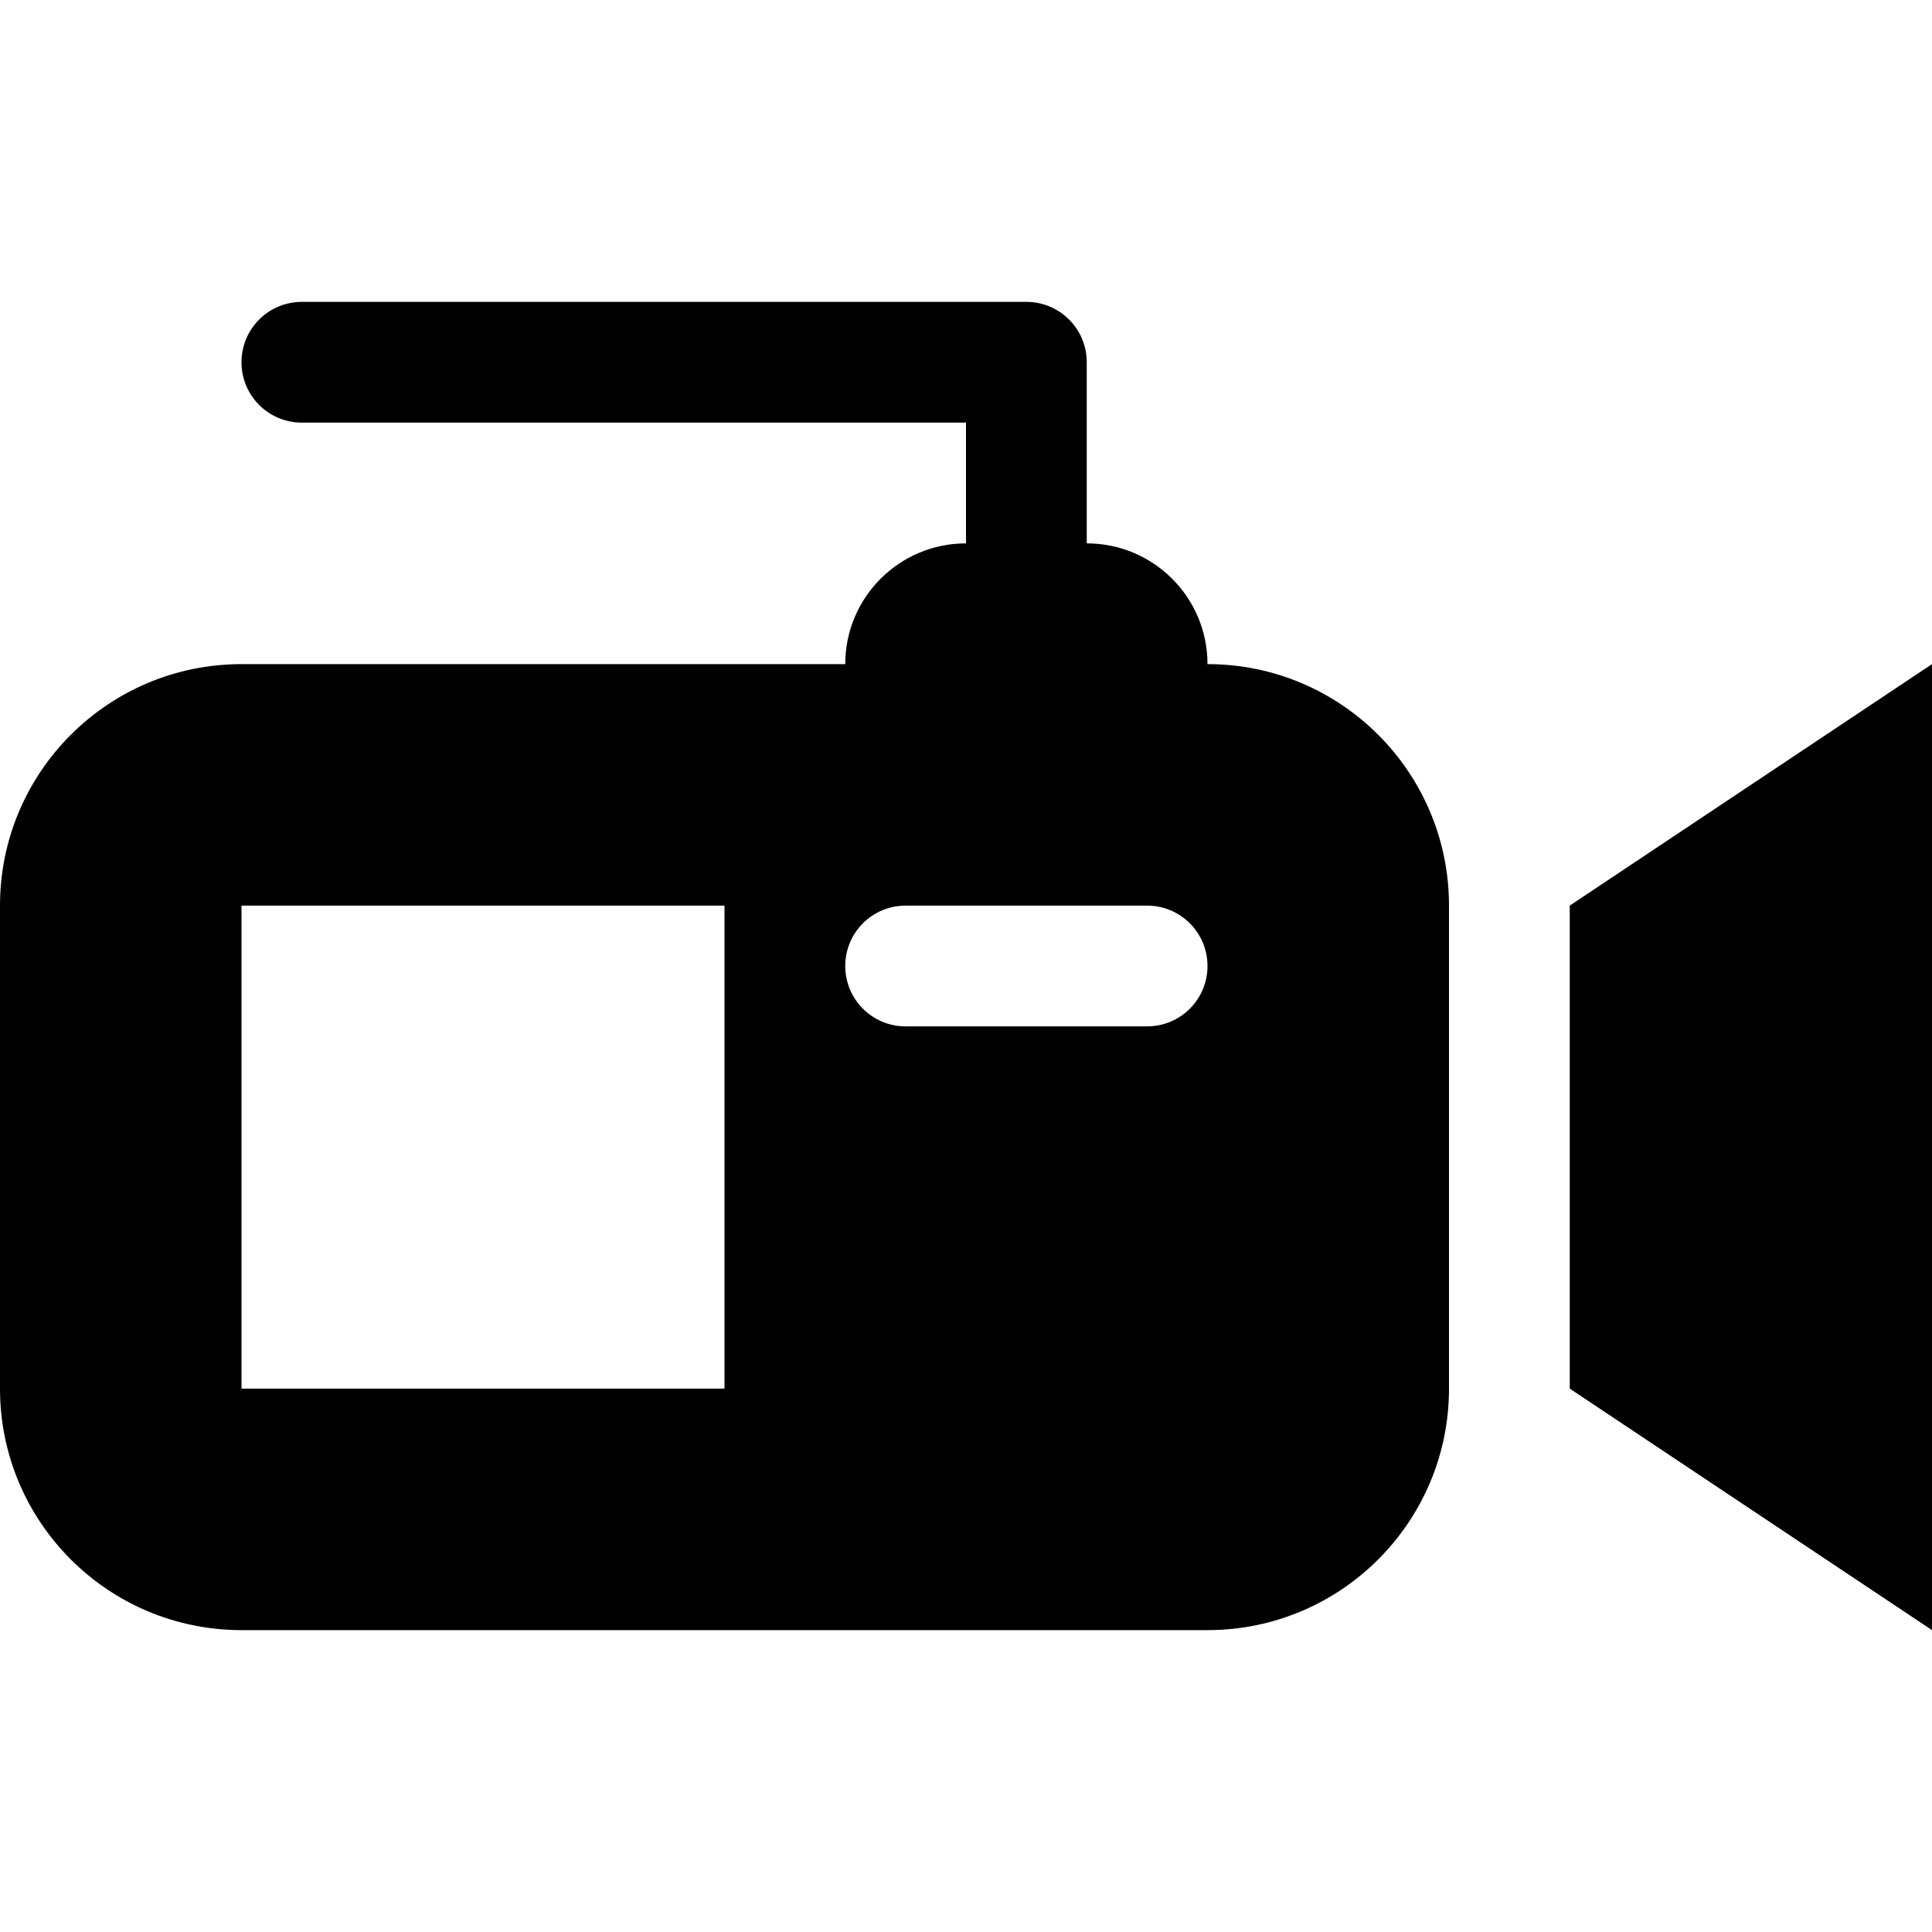
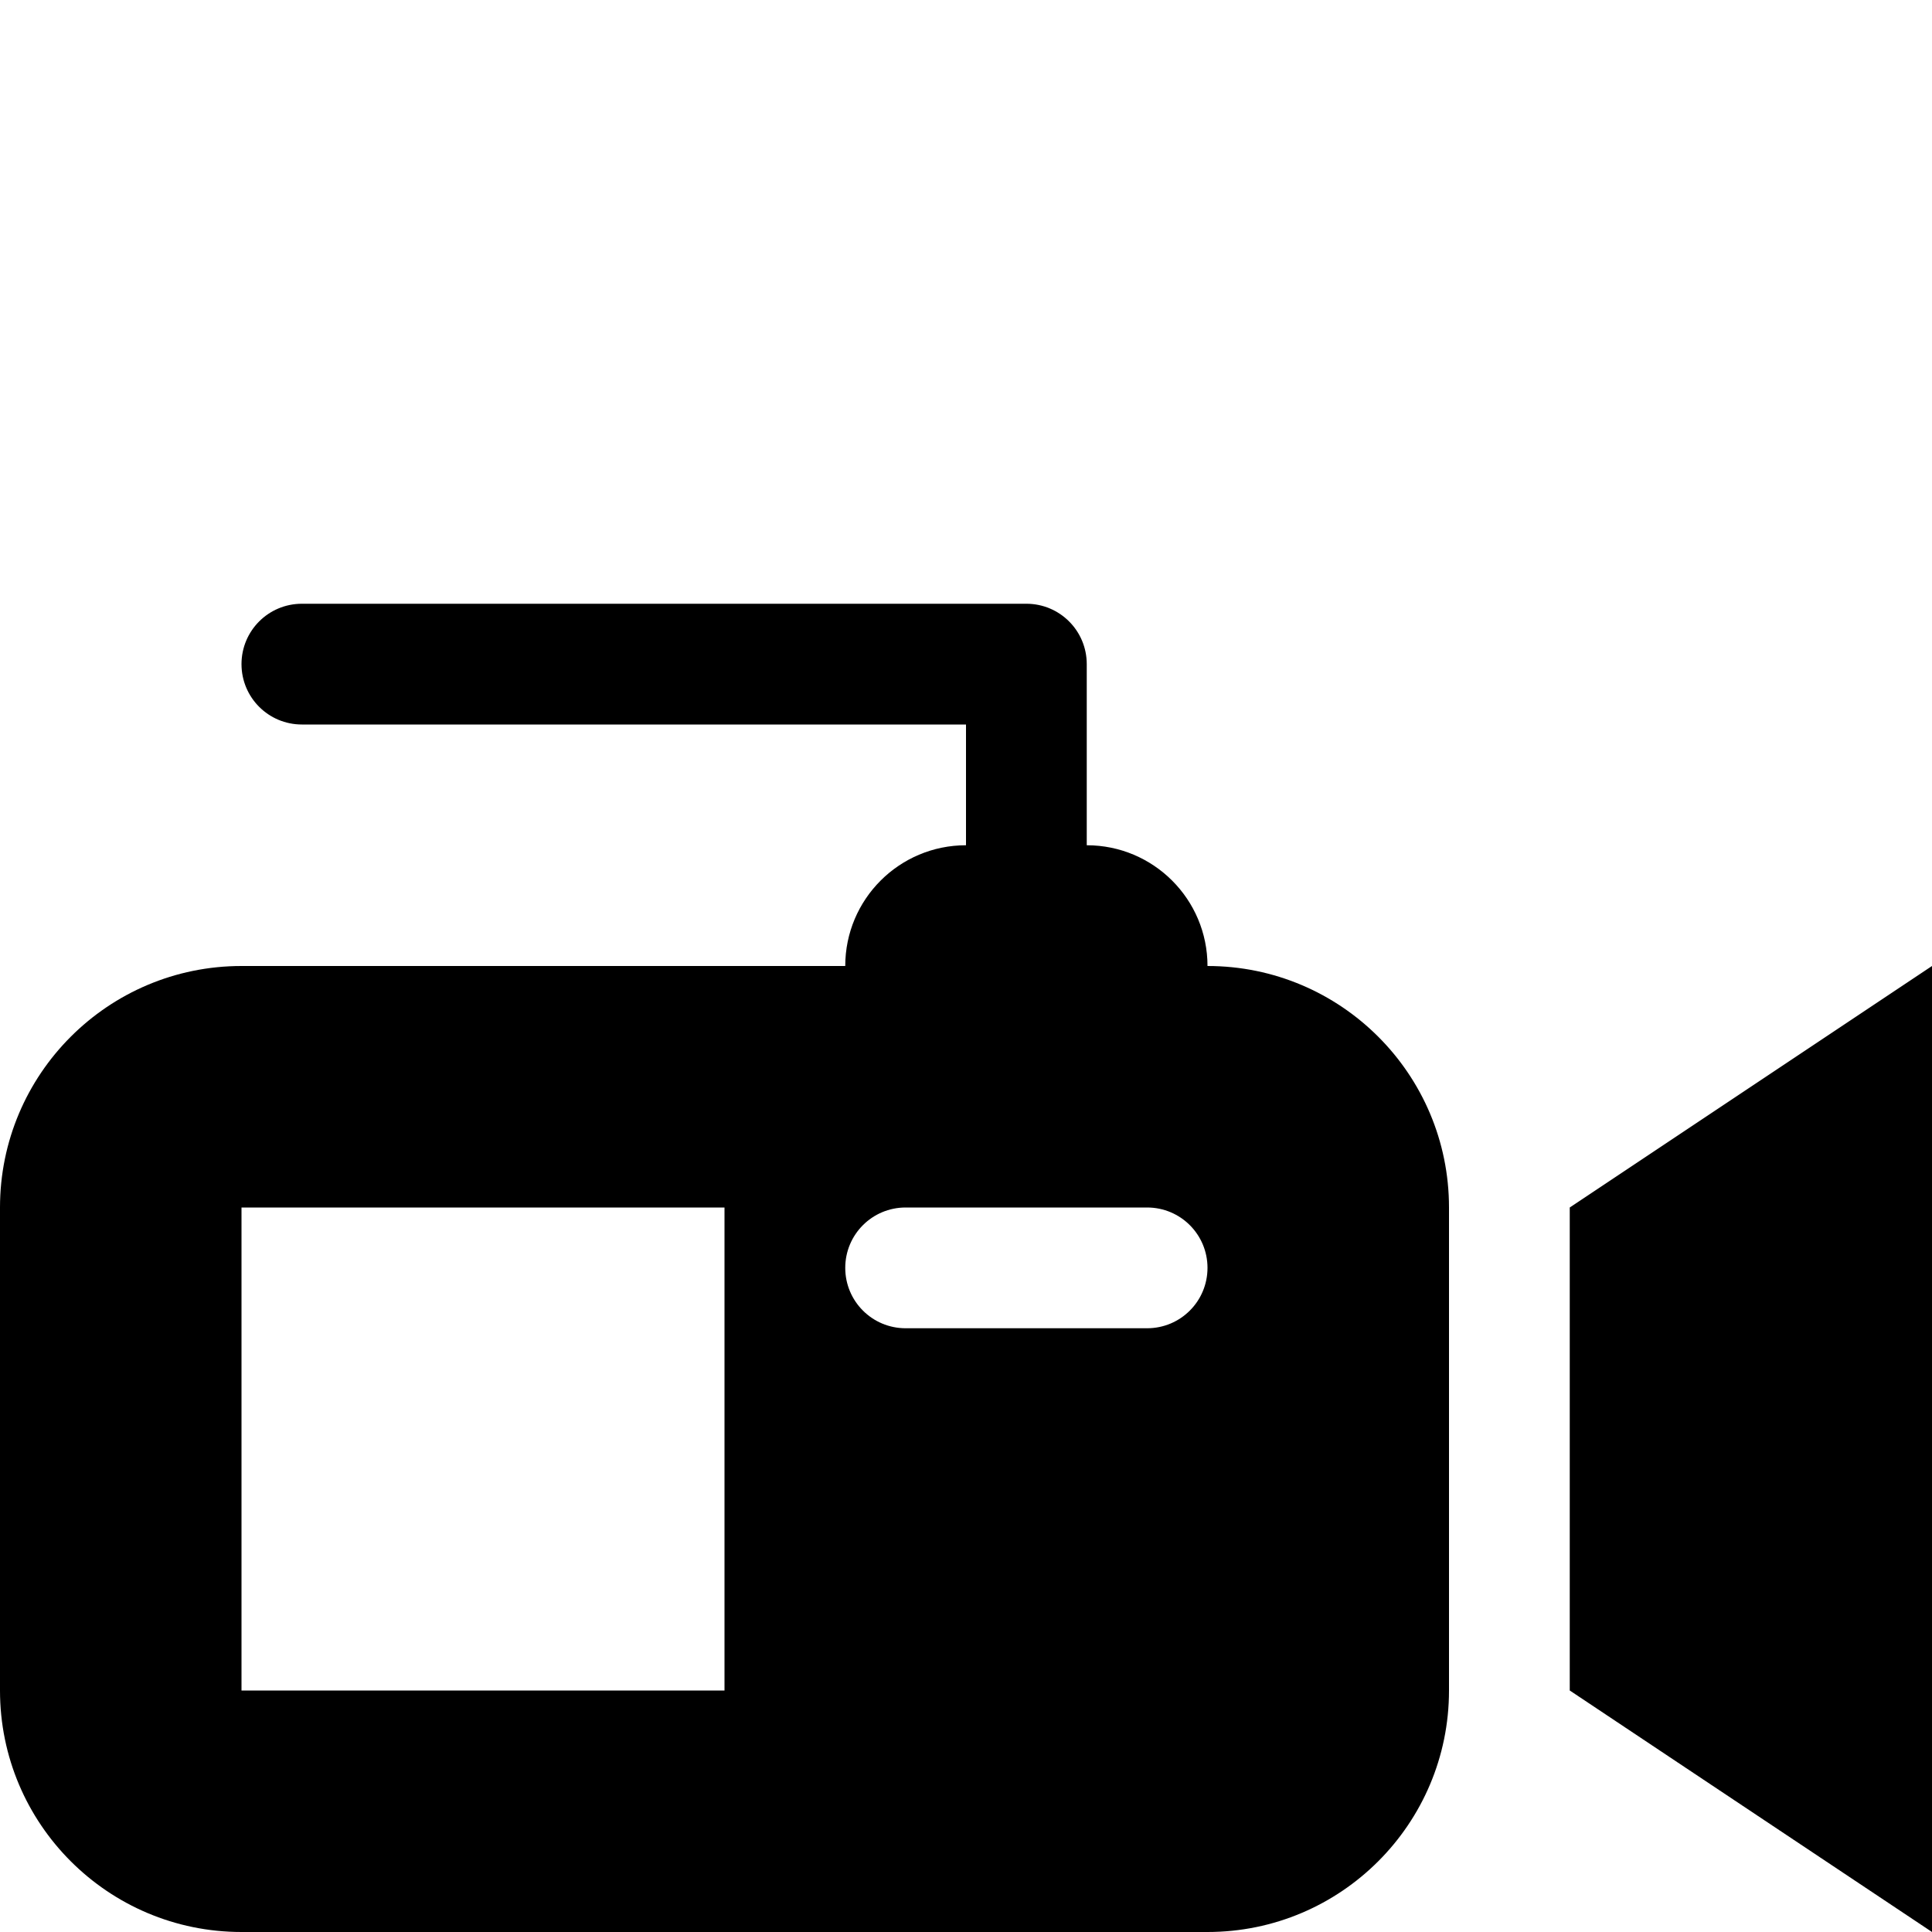
- <svg xmlns="http://www.w3.org/2000/svg" version="1.1" id="Layer_1" x="0px" y="0px" width="32px" height="32px" viewBox="0 0 32 32" enable-background="new 0 0 32 32" xml:space="preserve">
+ <svg xmlns="http://www.w3.org/2000/svg" version="1.1" id="Layer_1" x="0px" y="0px" width="32px" height="32px" viewBox="0 0 32 22" enable-background="new 0 0 32 32" xml:space="preserve">
  <g transform="translate(0 192)">
    <path d="M26-177l6-4v16l-6-4V-177z M24-177v8c0,2.209-1.791,4-4,4H4c-2.209,0-4-1.791-4-4v-8c0-2.209,1.791-4,4-4h10 c0-1.105,0.895-2,2-2v-2H5c-0.553,0-1-0.447-1-1s0.447-1,1-1h12c0.553,0,1,0.447,1,1v3c1.105,0,2,0.895,2,2 C22.209-181,24-179.209,24-177z M12-177H4v8h8V-177z M20-176c0-0.553-0.447-1-1-1h-4c-0.553,0-1,0.447-1,1s0.447,1,1,1h4 C19.553-175,20-175.447,20-176z" />
  </g>
</svg>
